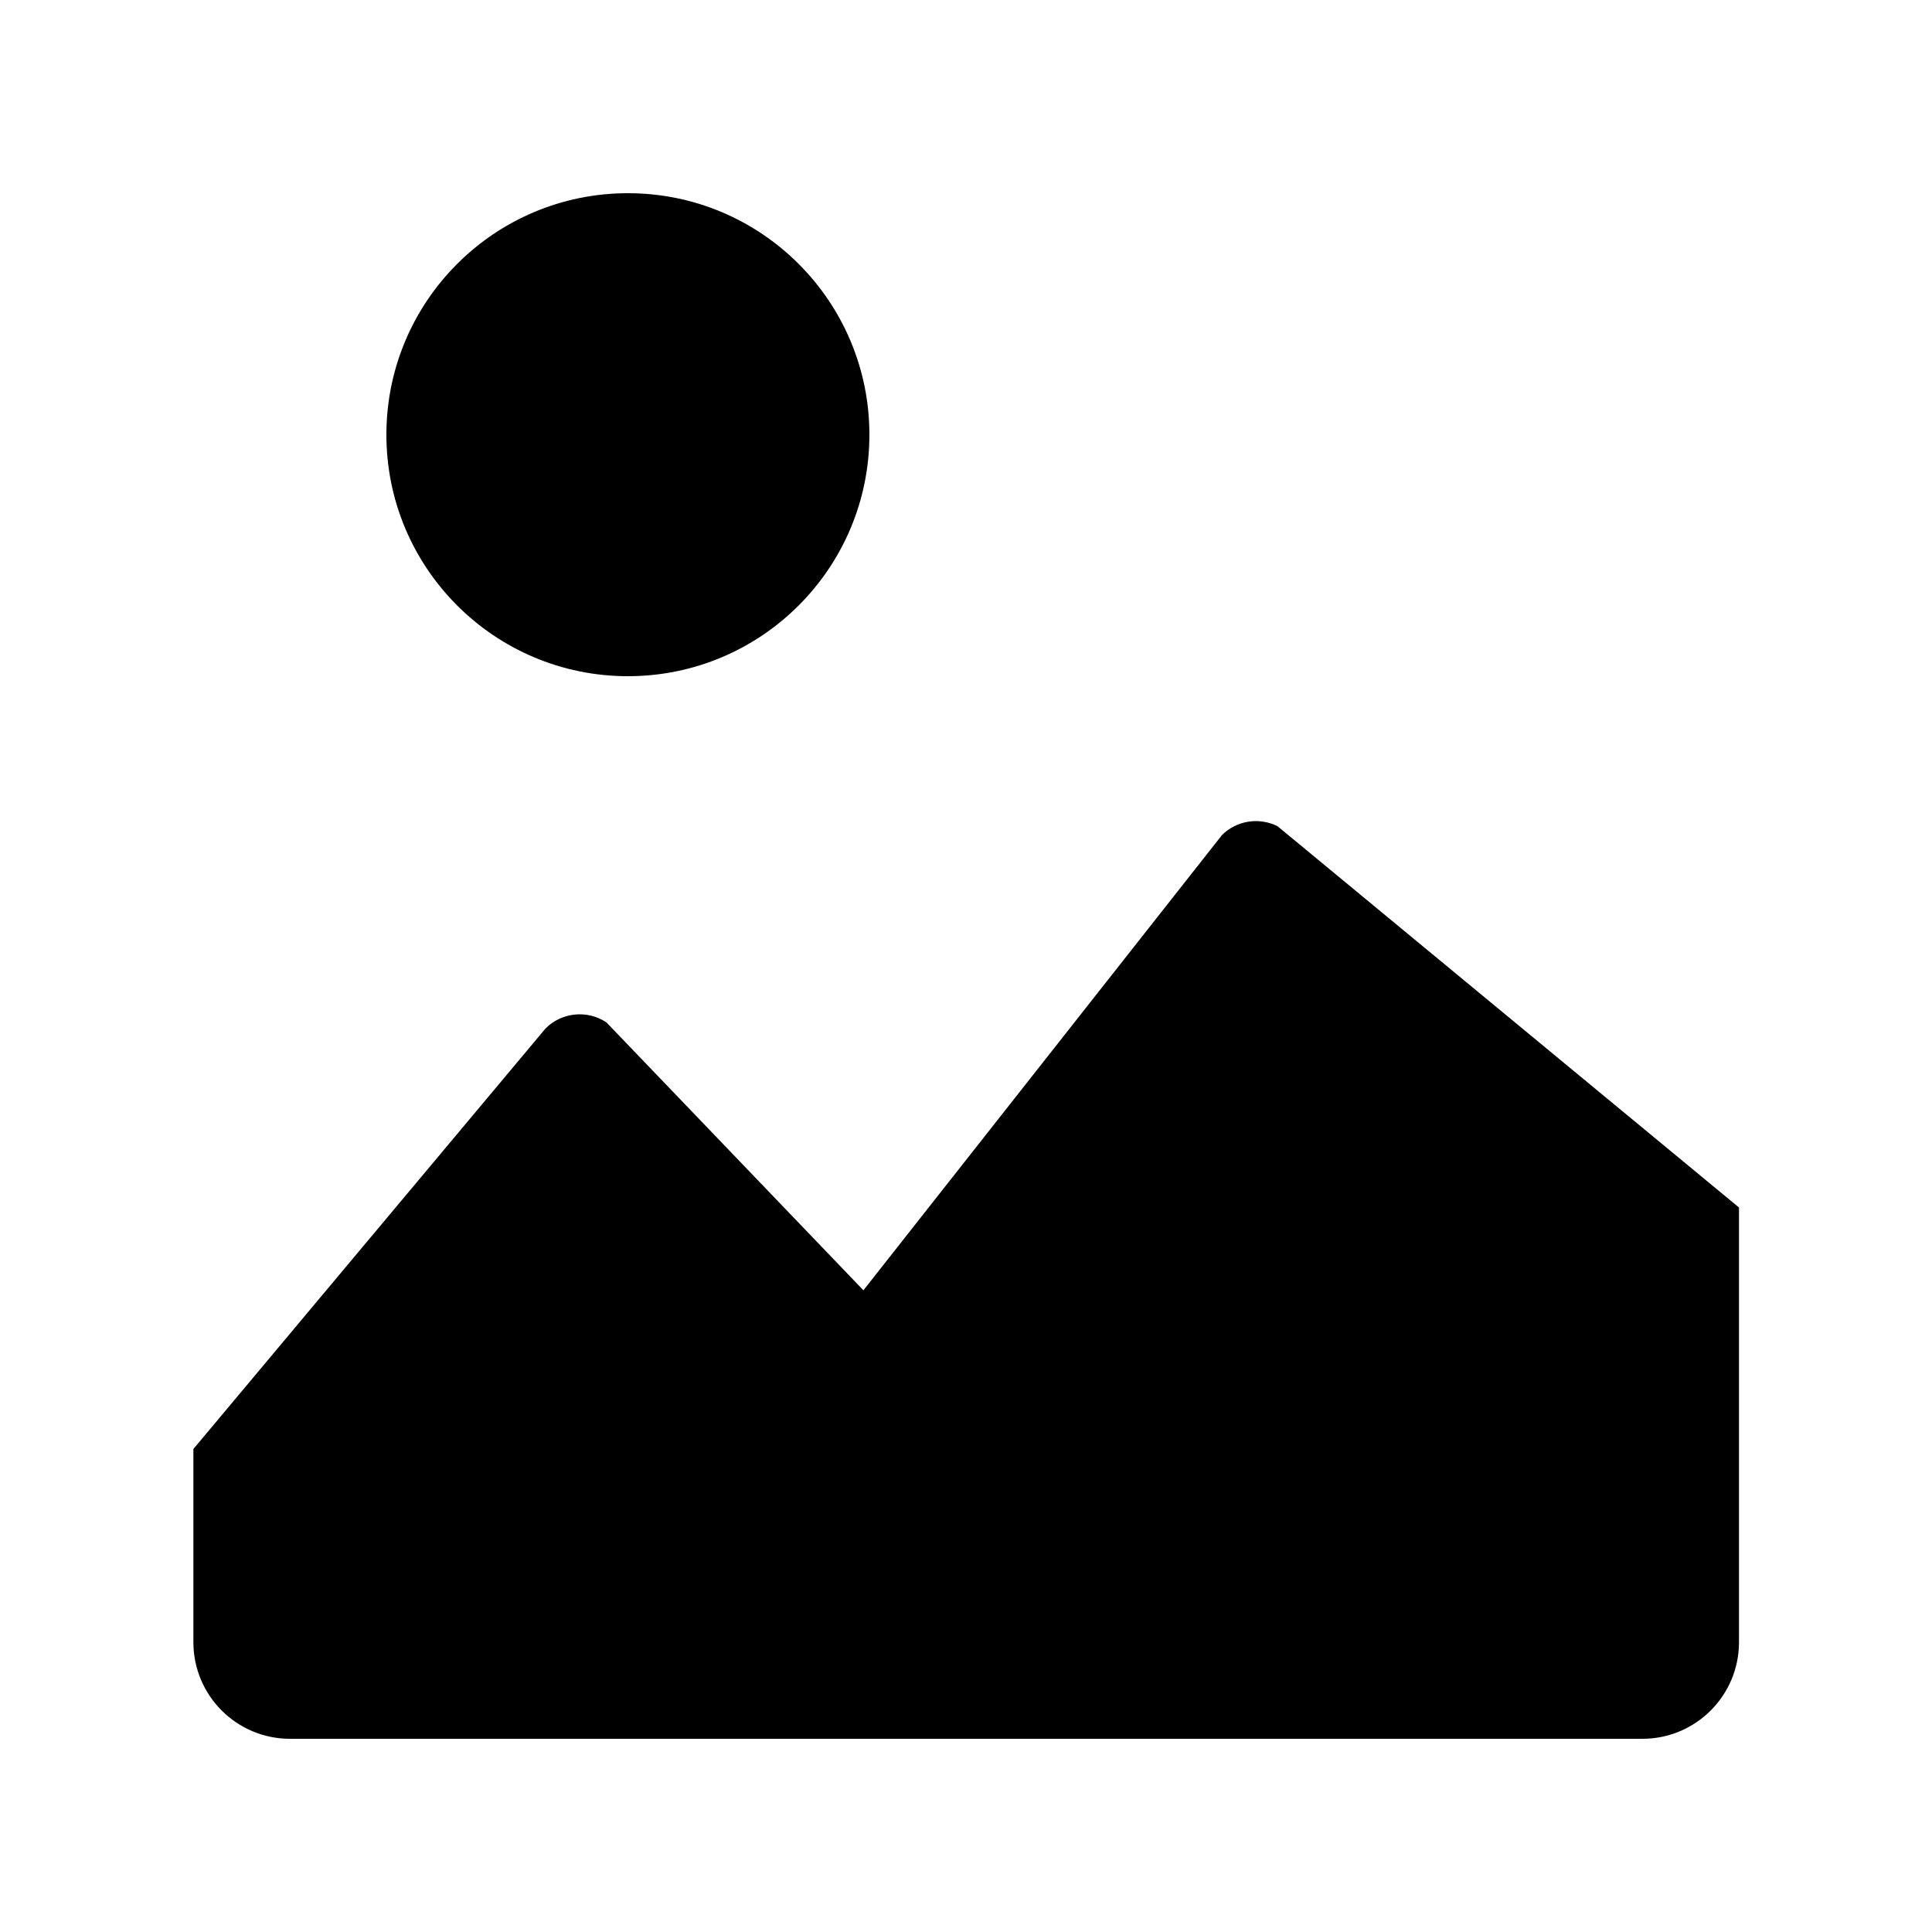
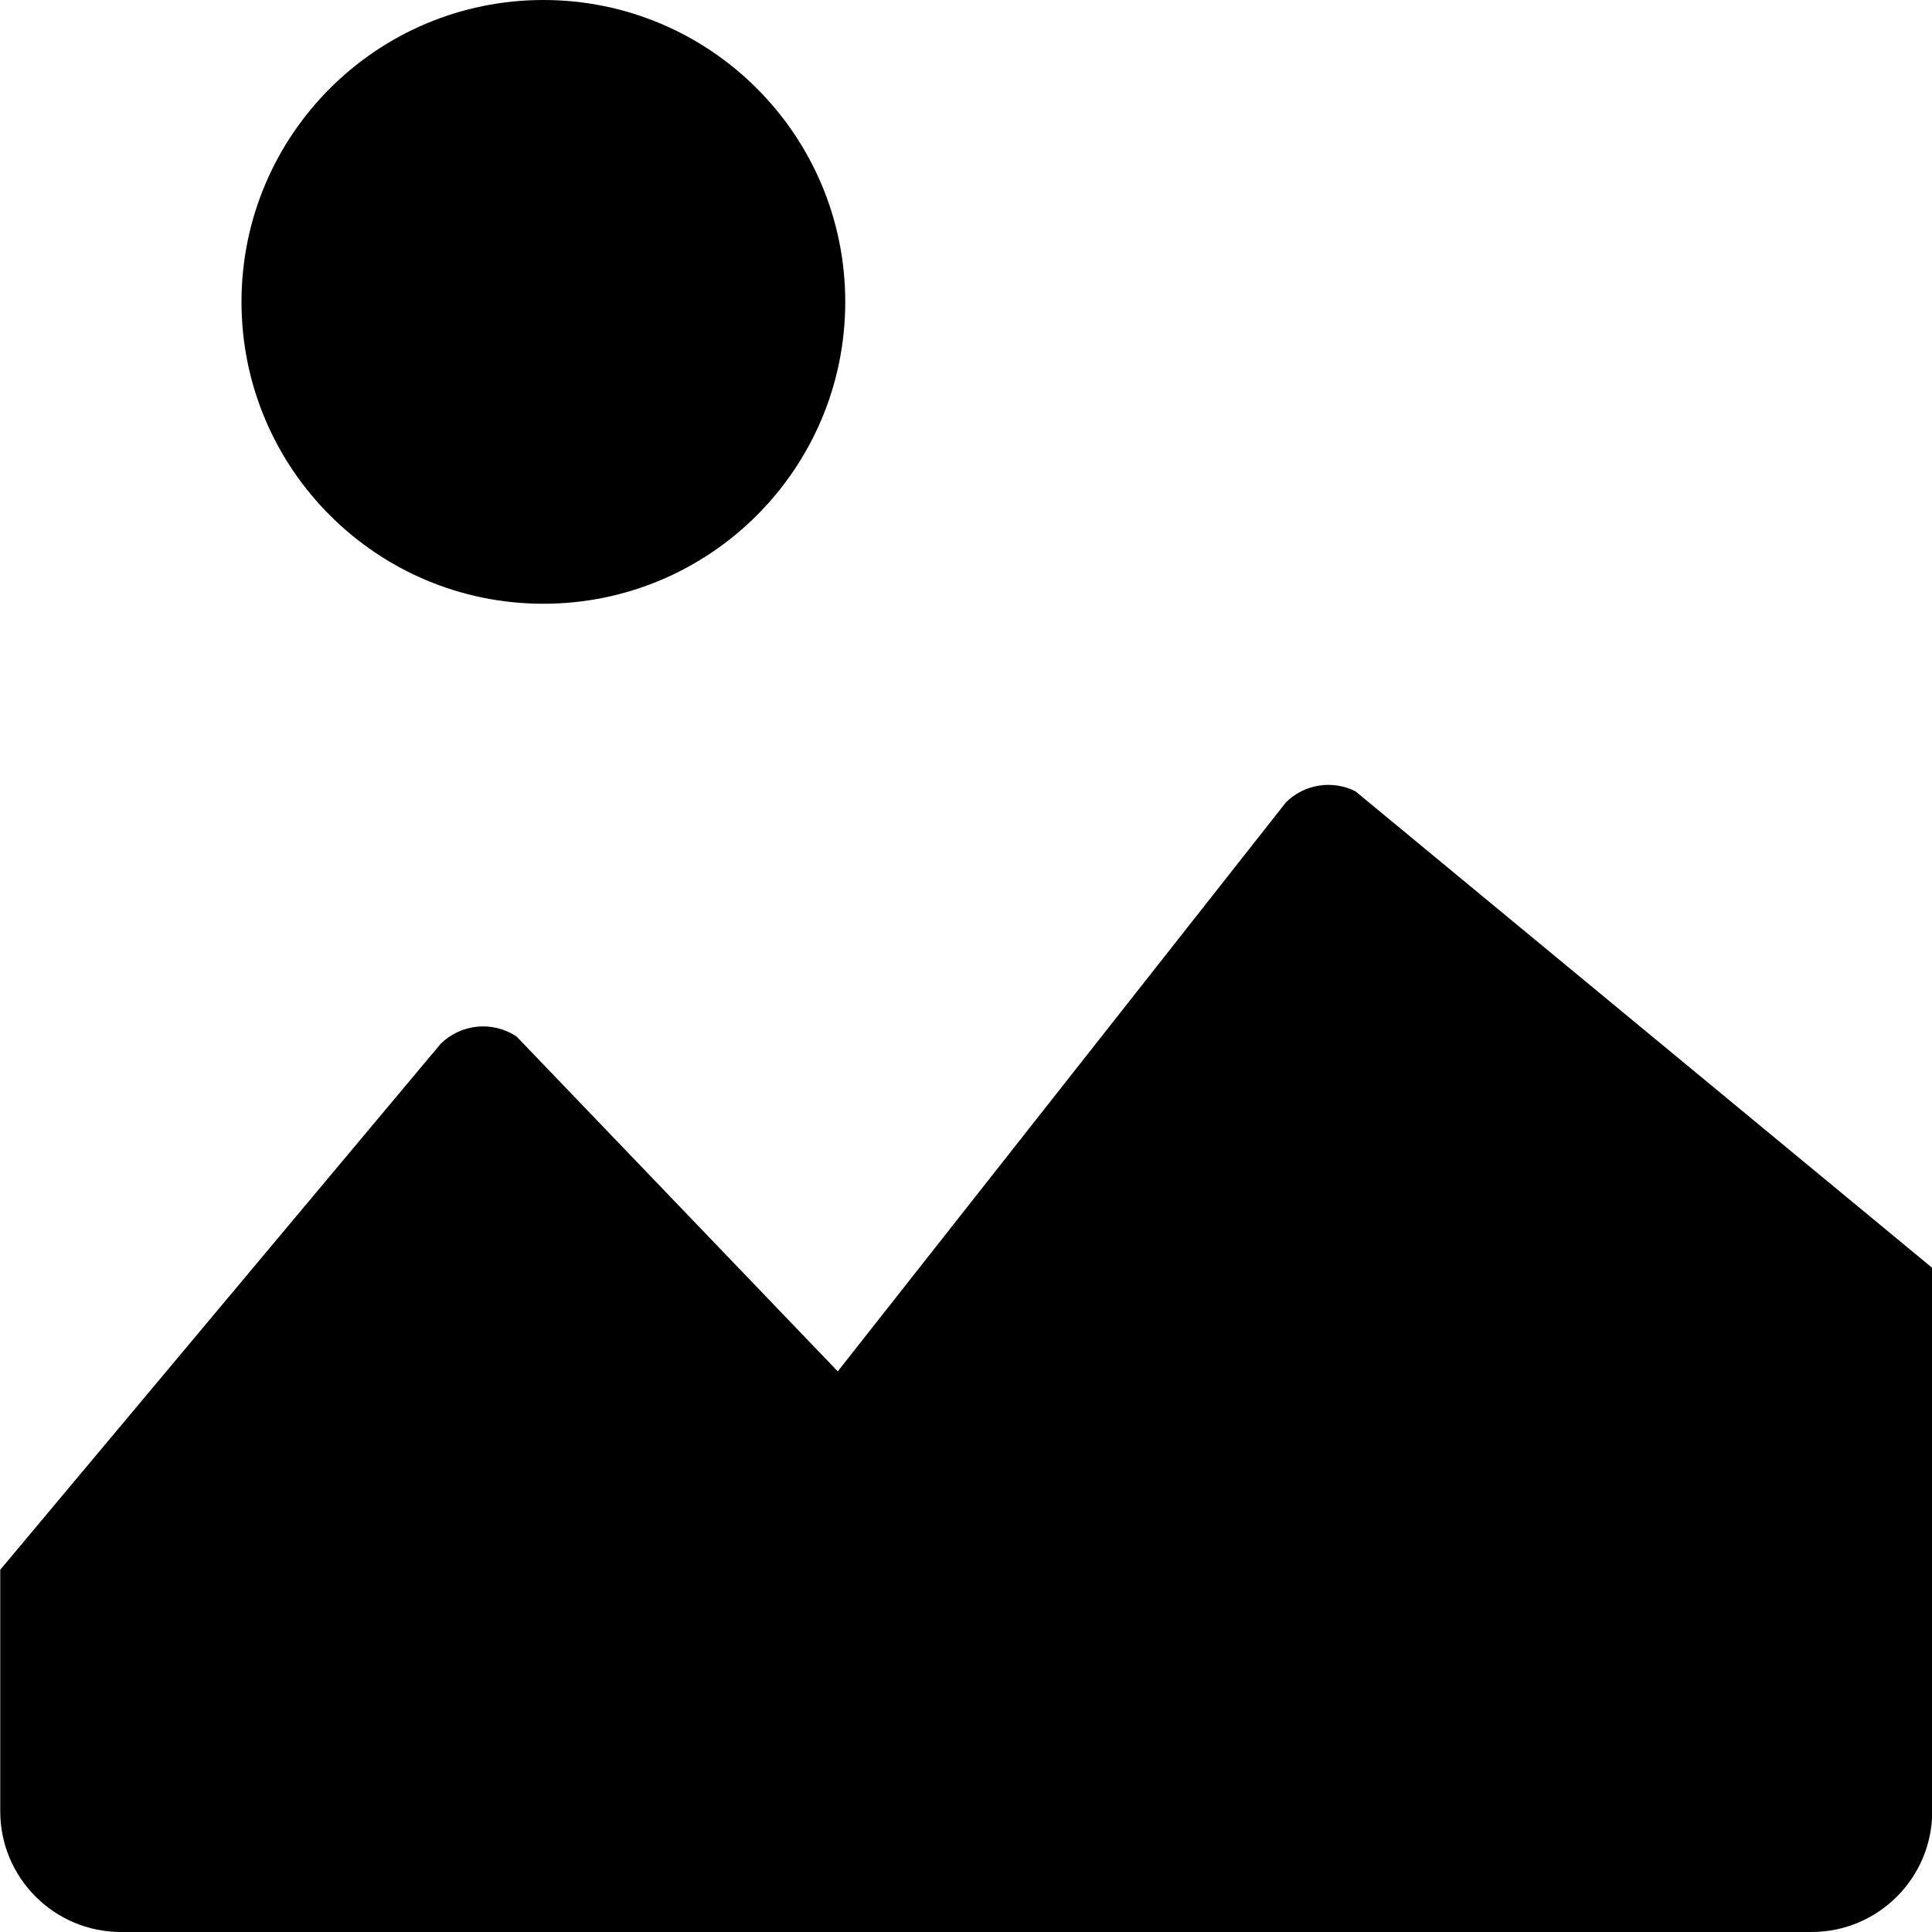
- <svg xmlns="http://www.w3.org/2000/svg" class="bi bi-image-alt" width="1em" height="1em" viewBox="0 0 20 20" fill="currentColor">
-   <path d="M12.648 8.646a.5.5 0 01.577-.093l4.777 3.947V17a1 1 0 01-1 1h-14a1 1 0 01-1-1v-2l3.646-4.354a.5.5 0 01.63-.062l2.66 2.773 3.71-4.71z" />
-   <path fill-rule="evenodd" d="M6.5 7a2.5 2.5 0 100-5 2.5 2.5 0 000 5z" clip-rule="evenodd" />
+ <svg xmlns="http://www.w3.org/2000/svg" class="bi bi-image-alt" width="1em" height="1em" viewBox="0 0 16 16" fill="currentColor">
+   <path d="M10.648 6.646a.5.5 0 0 1 .577-.093l4.777 3.947V15a1 1 0 0 1-1 1h-14a1 1 0 0 1-1-1v-2l3.646-4.354a.5.5 0 0 1 .63-.062l2.66 2.773 3.71-4.71z" />
+   <path fill-rule="evenodd" d="M4.5 5a2.5 2.5 0 1 0 0-5 2.5 2.5 0 0 0 0 5z" clip-rule="evenodd" />
</svg>
